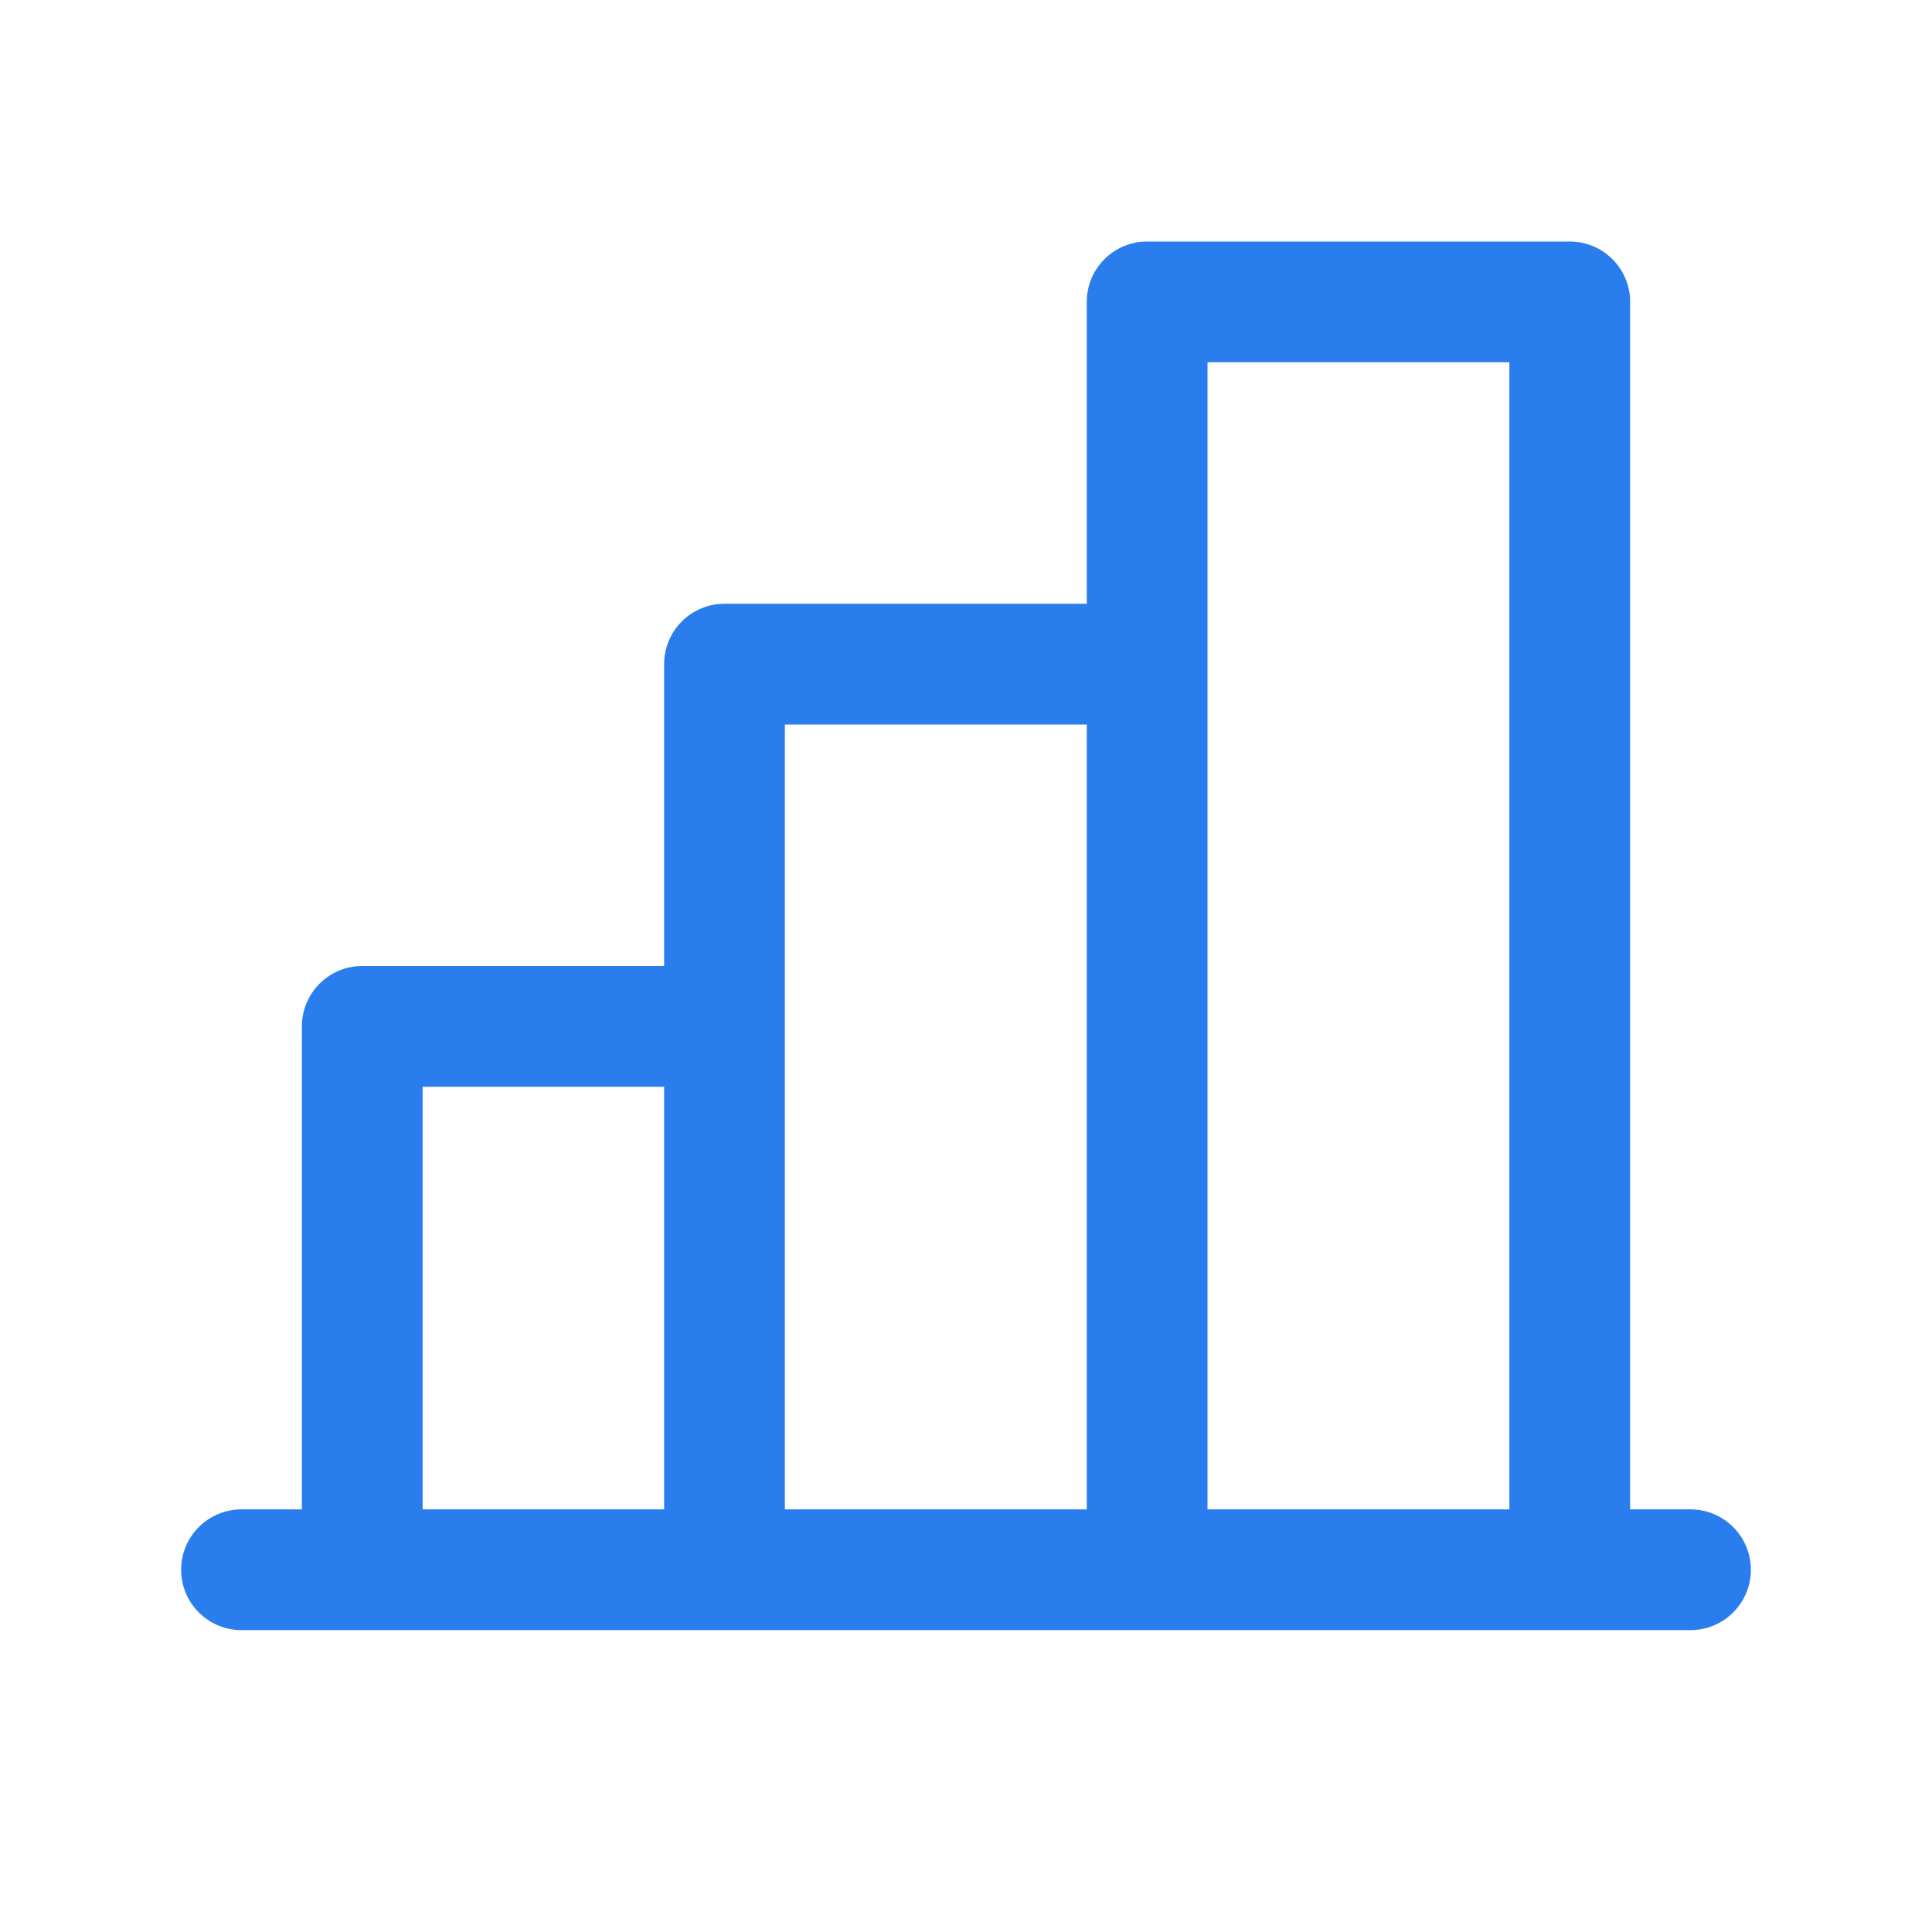
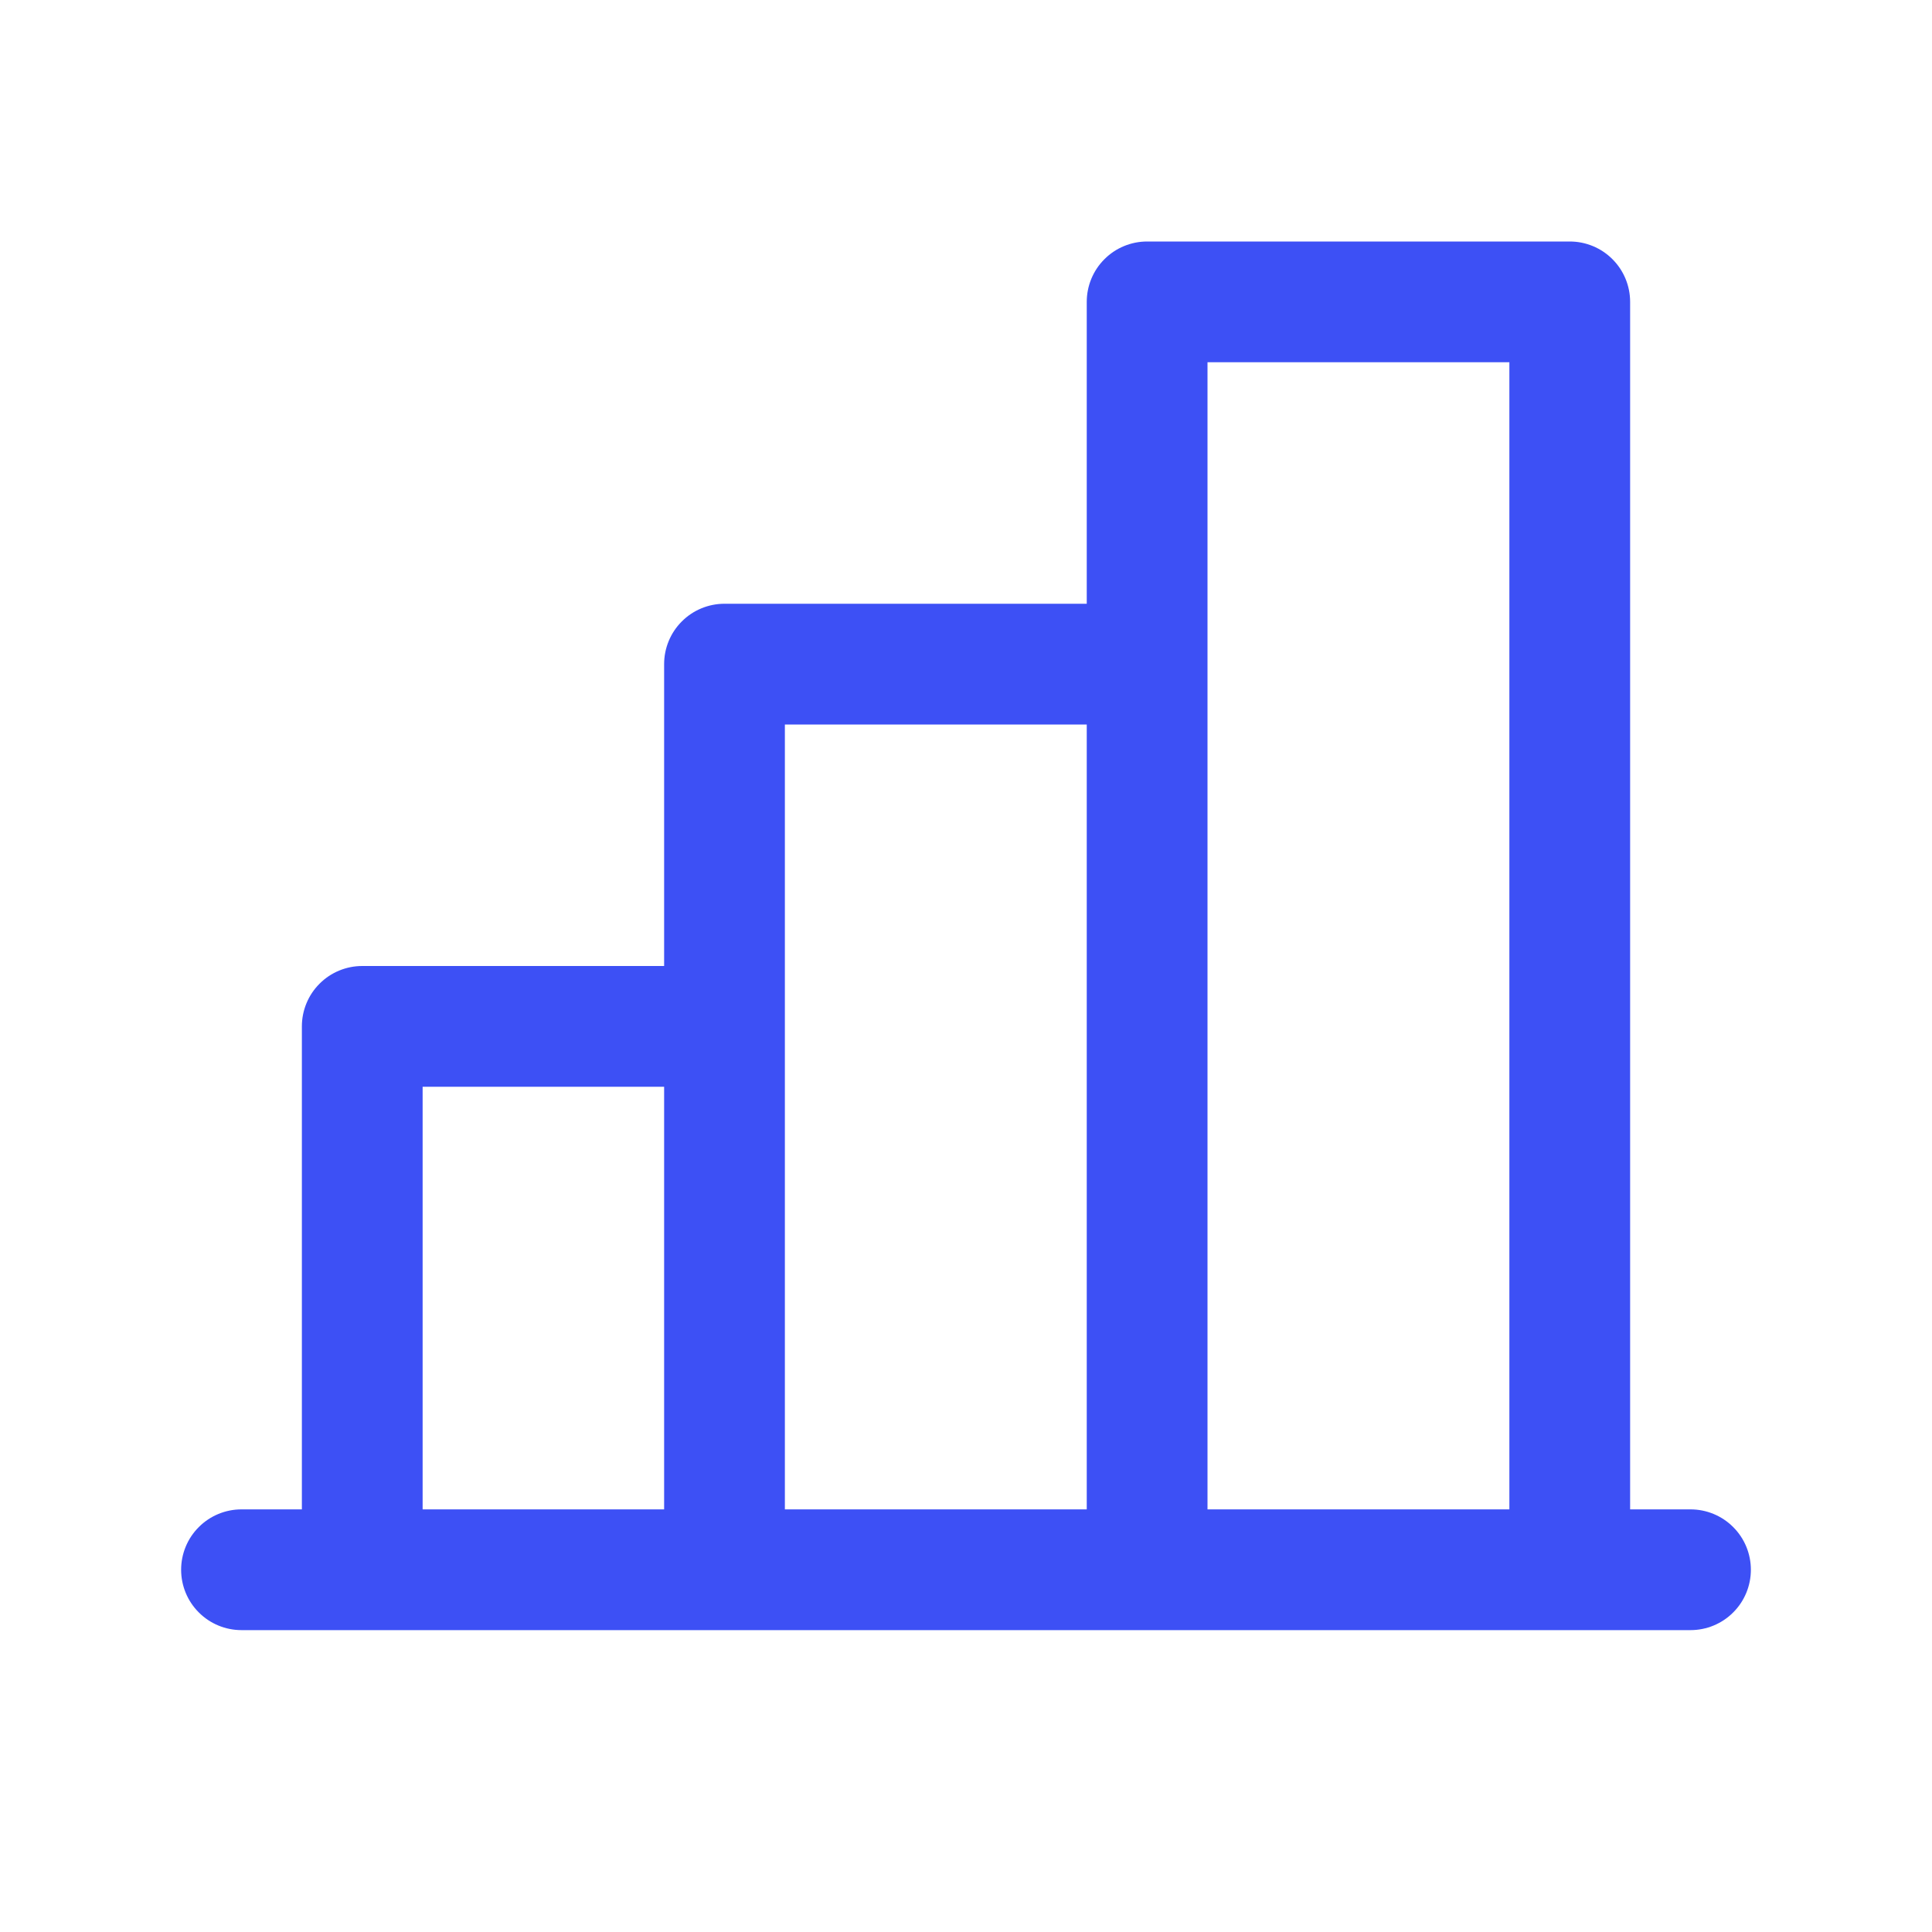
<svg xmlns="http://www.w3.org/2000/svg" width="32" height="32" viewBox="0 0 32 32" fill="none">
-   <path d="M28 25H27V5C27 4.735 26.895 4.48 26.707 4.293C26.52 4.105 26.265 4 26 4H19C18.735 4 18.48 4.105 18.293 4.293C18.105 4.48 18 4.735 18 5V10H12C11.735 10 11.48 10.105 11.293 10.293C11.105 10.48 11 10.735 11 11V16H6C5.735 16 5.48 16.105 5.293 16.293C5.105 16.48 5 16.735 5 17V25H4C3.735 25 3.48 25.105 3.293 25.293C3.105 25.48 3 25.735 3 26C3 26.265 3.105 26.52 3.293 26.707C3.48 26.895 3.735 27 4 27H28C28.265 27 28.52 26.895 28.707 26.707C28.895 26.52 29 26.265 29 26C29 25.735 28.895 25.48 28.707 25.293C28.52 25.105 28.265 25 28 25ZM20 6H25V25H20V6ZM13 12H18V25H13V12ZM7 18H11V25H7V18Z" fill="#2A7DEC" />
+   <path d="M28 25H27V5C27 4.735 26.895 4.48 26.707 4.293C26.52 4.105 26.265 4 26 4H19C18.735 4 18.48 4.105 18.293 4.293C18.105 4.48 18 4.735 18 5V10H12C11.735 10 11.48 10.105 11.293 10.293C11.105 10.48 11 10.735 11 11V16H6C5.735 16 5.48 16.105 5.293 16.293C5.105 16.48 5 16.735 5 17V25H4C3.735 25 3.48 25.105 3.293 25.293C3.105 25.48 3 25.735 3 26C3 26.265 3.105 26.52 3.293 26.707C3.48 26.895 3.735 27 4 27H28C28.265 27 28.52 26.895 28.707 26.707C28.895 26.52 29 26.265 29 26C29 25.735 28.895 25.48 28.707 25.293C28.52 25.105 28.265 25 28 25ZM20 6H25V25H20V6ZM13 12H18V25H13V12ZM7 18H11V25H7V18Z" fill="#3D50F5" />
</svg>
